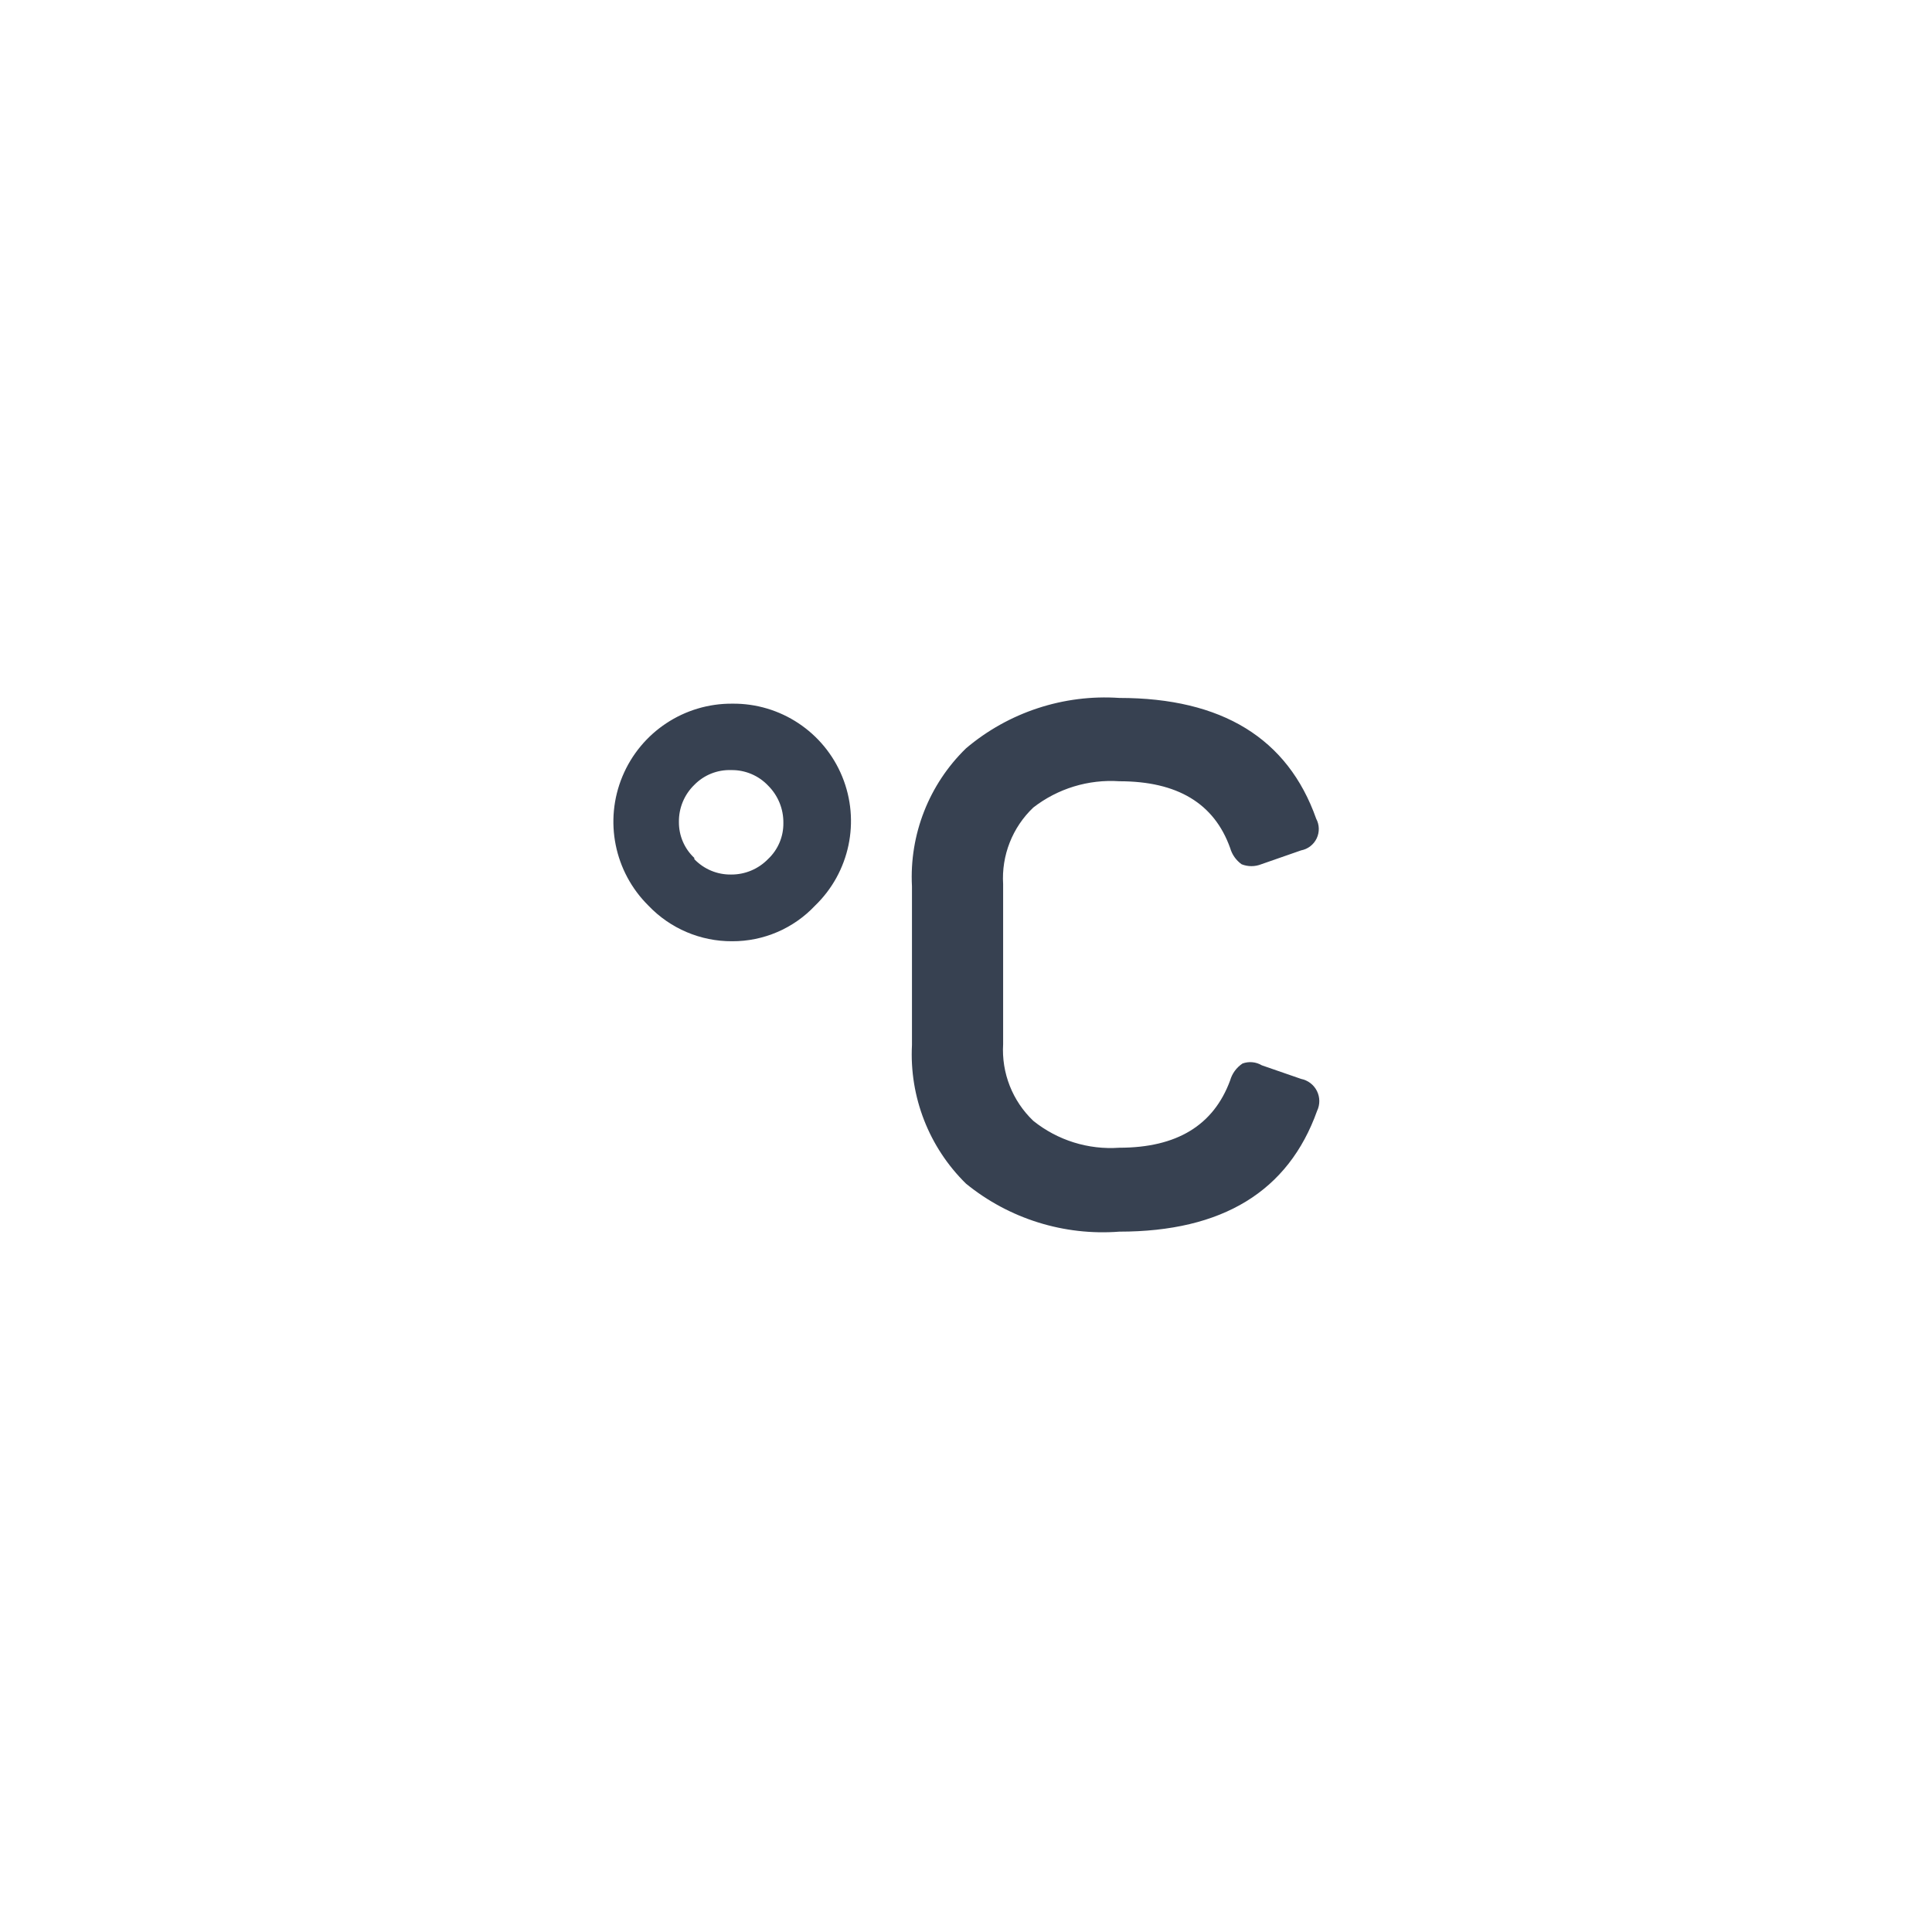
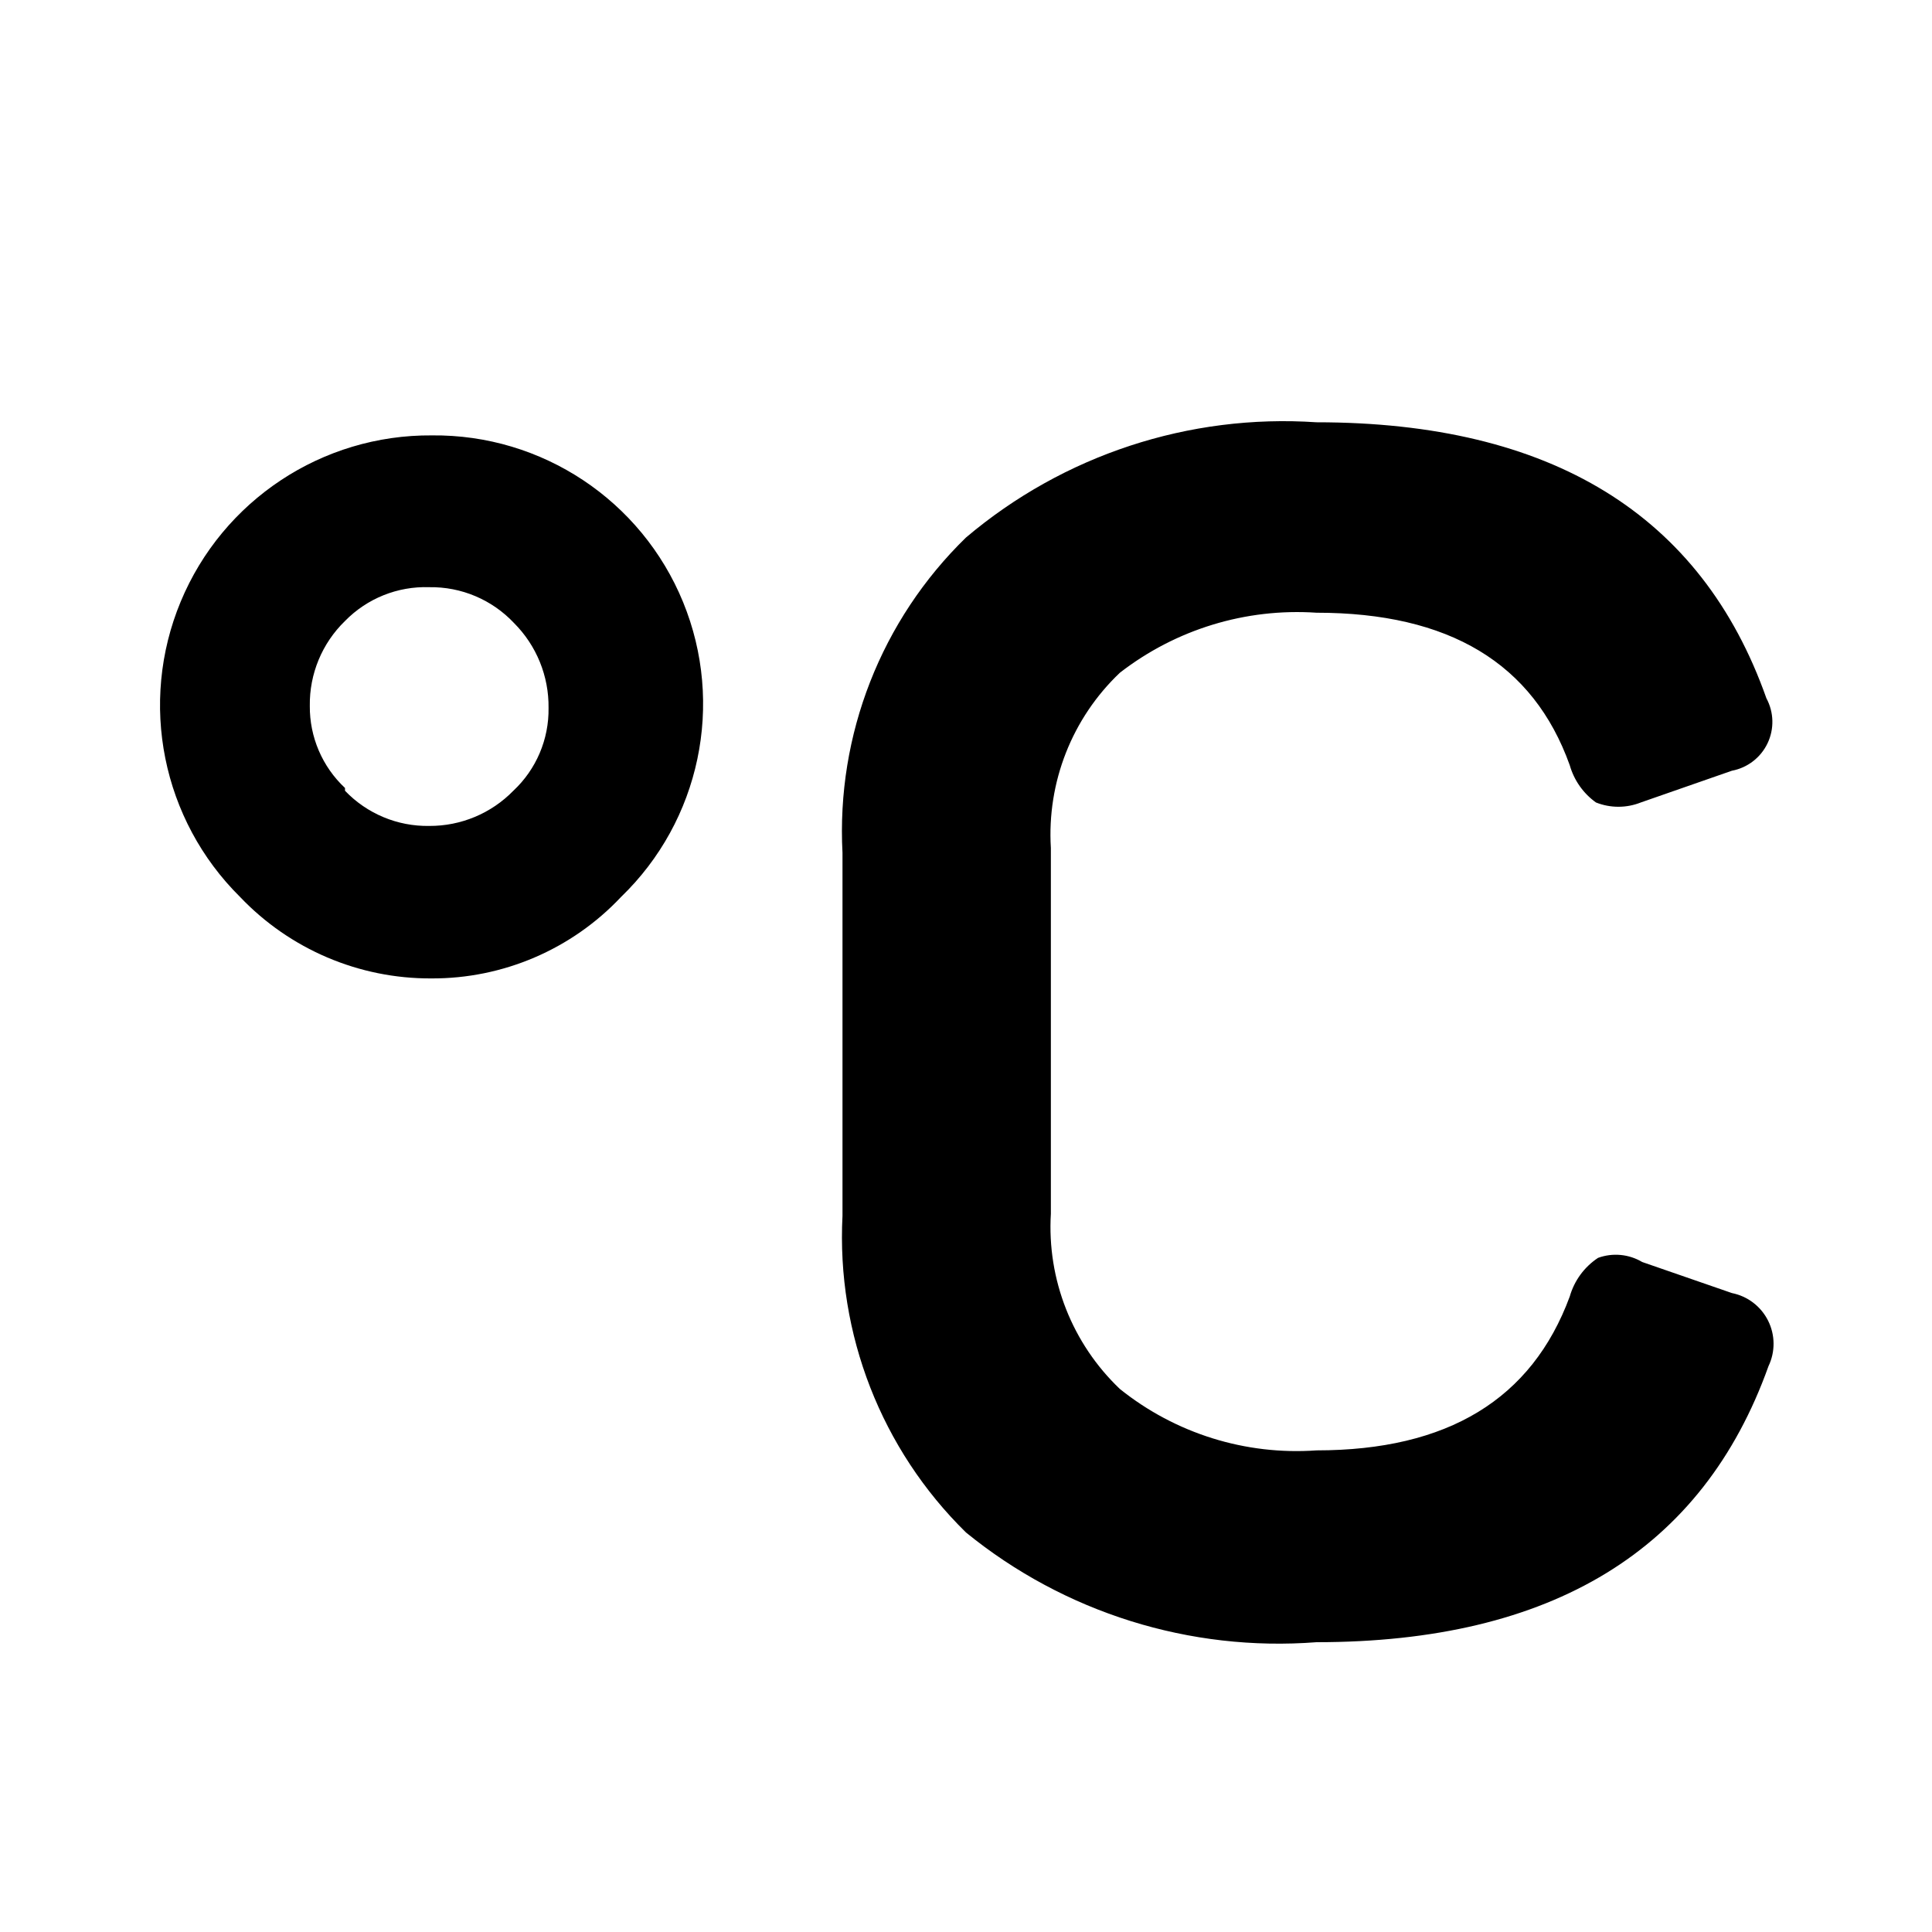
- <svg xmlns="http://www.w3.org/2000/svg" viewBox="0 0 64 64">
-   <path fill="#374151" d="M27 30a3.75 3.75 0 01-2.75 1.18A3.8 3.8 0 0121.48 30a3.91 3.91 0 012.78-6.69A3.89 3.89 0 0127 30zm-4-1.54a1.65 1.65 0 001.22.51 1.69 1.69 0 001.22-.51 1.61 1.61 0 00.51-1.2 1.71 1.71 0 00-.5-1.23 1.65 1.65 0 00-1.23-.52A1.63 1.63 0 0023 26a1.68 1.68 0 00-.51 1.23 1.61 1.61 0 00.51 1.19zM32 24.79a7.12 7.12 0 015.08-1.67c3.4 0 5.58 1.34 6.52 4a.72.72 0 01-.5 1.05l-1.32.46a.88.88 0 01-.65 0 1 1 0 01-.38-.54c-.53-1.48-1.75-2.21-3.67-2.21a4.19 4.19 0 00-2.85.87 3.23 3.23 0 00-1 2.54v5.3a3.24 3.24 0 001 2.54 4.09 4.09 0 002.85.89c1.9 0 3.12-.74 3.67-2.23a1 1 0 01.41-.56.75.75 0 01.64.06l1.3.45a.75.75 0 01.53 1.06q-1.43 4-6.55 4A7.17 7.17 0 0132 39.21a6 6 0 01-1.79-4.59v-5.26A5.94 5.94 0 0132 24.79z" />
+ <svg xmlns="http://www.w3.org/2000/svg" viewBox="18 17 28 28">
+   <path fill="currentColor" d="M27 30a3.75 3.75 0 01-2.75 1.18A3.8 3.8 0 0121.48 30a3.91 3.91 0 012.78-6.69A3.89 3.89 0 0127 30zm-4-1.54a1.65 1.65 0 001.22.51 1.69 1.69 0 001.22-.51 1.61 1.61 0 00.51-1.2 1.71 1.71 0 00-.5-1.23 1.65 1.65 0 00-1.23-.52A1.63 1.63 0 0023 26a1.68 1.68 0 00-.51 1.23 1.61 1.61 0 00.51 1.19zM32 24.79a7.12 7.12 0 015.08-1.67c3.4 0 5.58 1.34 6.52 4a.72.72 0 01-.5 1.05l-1.32.46a.88.88 0 01-.65 0 1 1 0 01-.38-.54c-.53-1.48-1.75-2.21-3.67-2.21a4.19 4.19 0 00-2.85.87 3.23 3.23 0 00-1 2.54v5.3a3.24 3.24 0 001 2.54 4.09 4.09 0 002.85.89c1.9 0 3.12-.74 3.67-2.23a1 1 0 01.41-.56.75.75 0 01.64.06l1.3.45a.75.75 0 01.53 1.06q-1.43 4-6.55 4A7.17 7.17 0 0132 39.21a6 6 0 01-1.79-4.59v-5.26A5.94 5.94 0 0132 24.79z" />
</svg>
